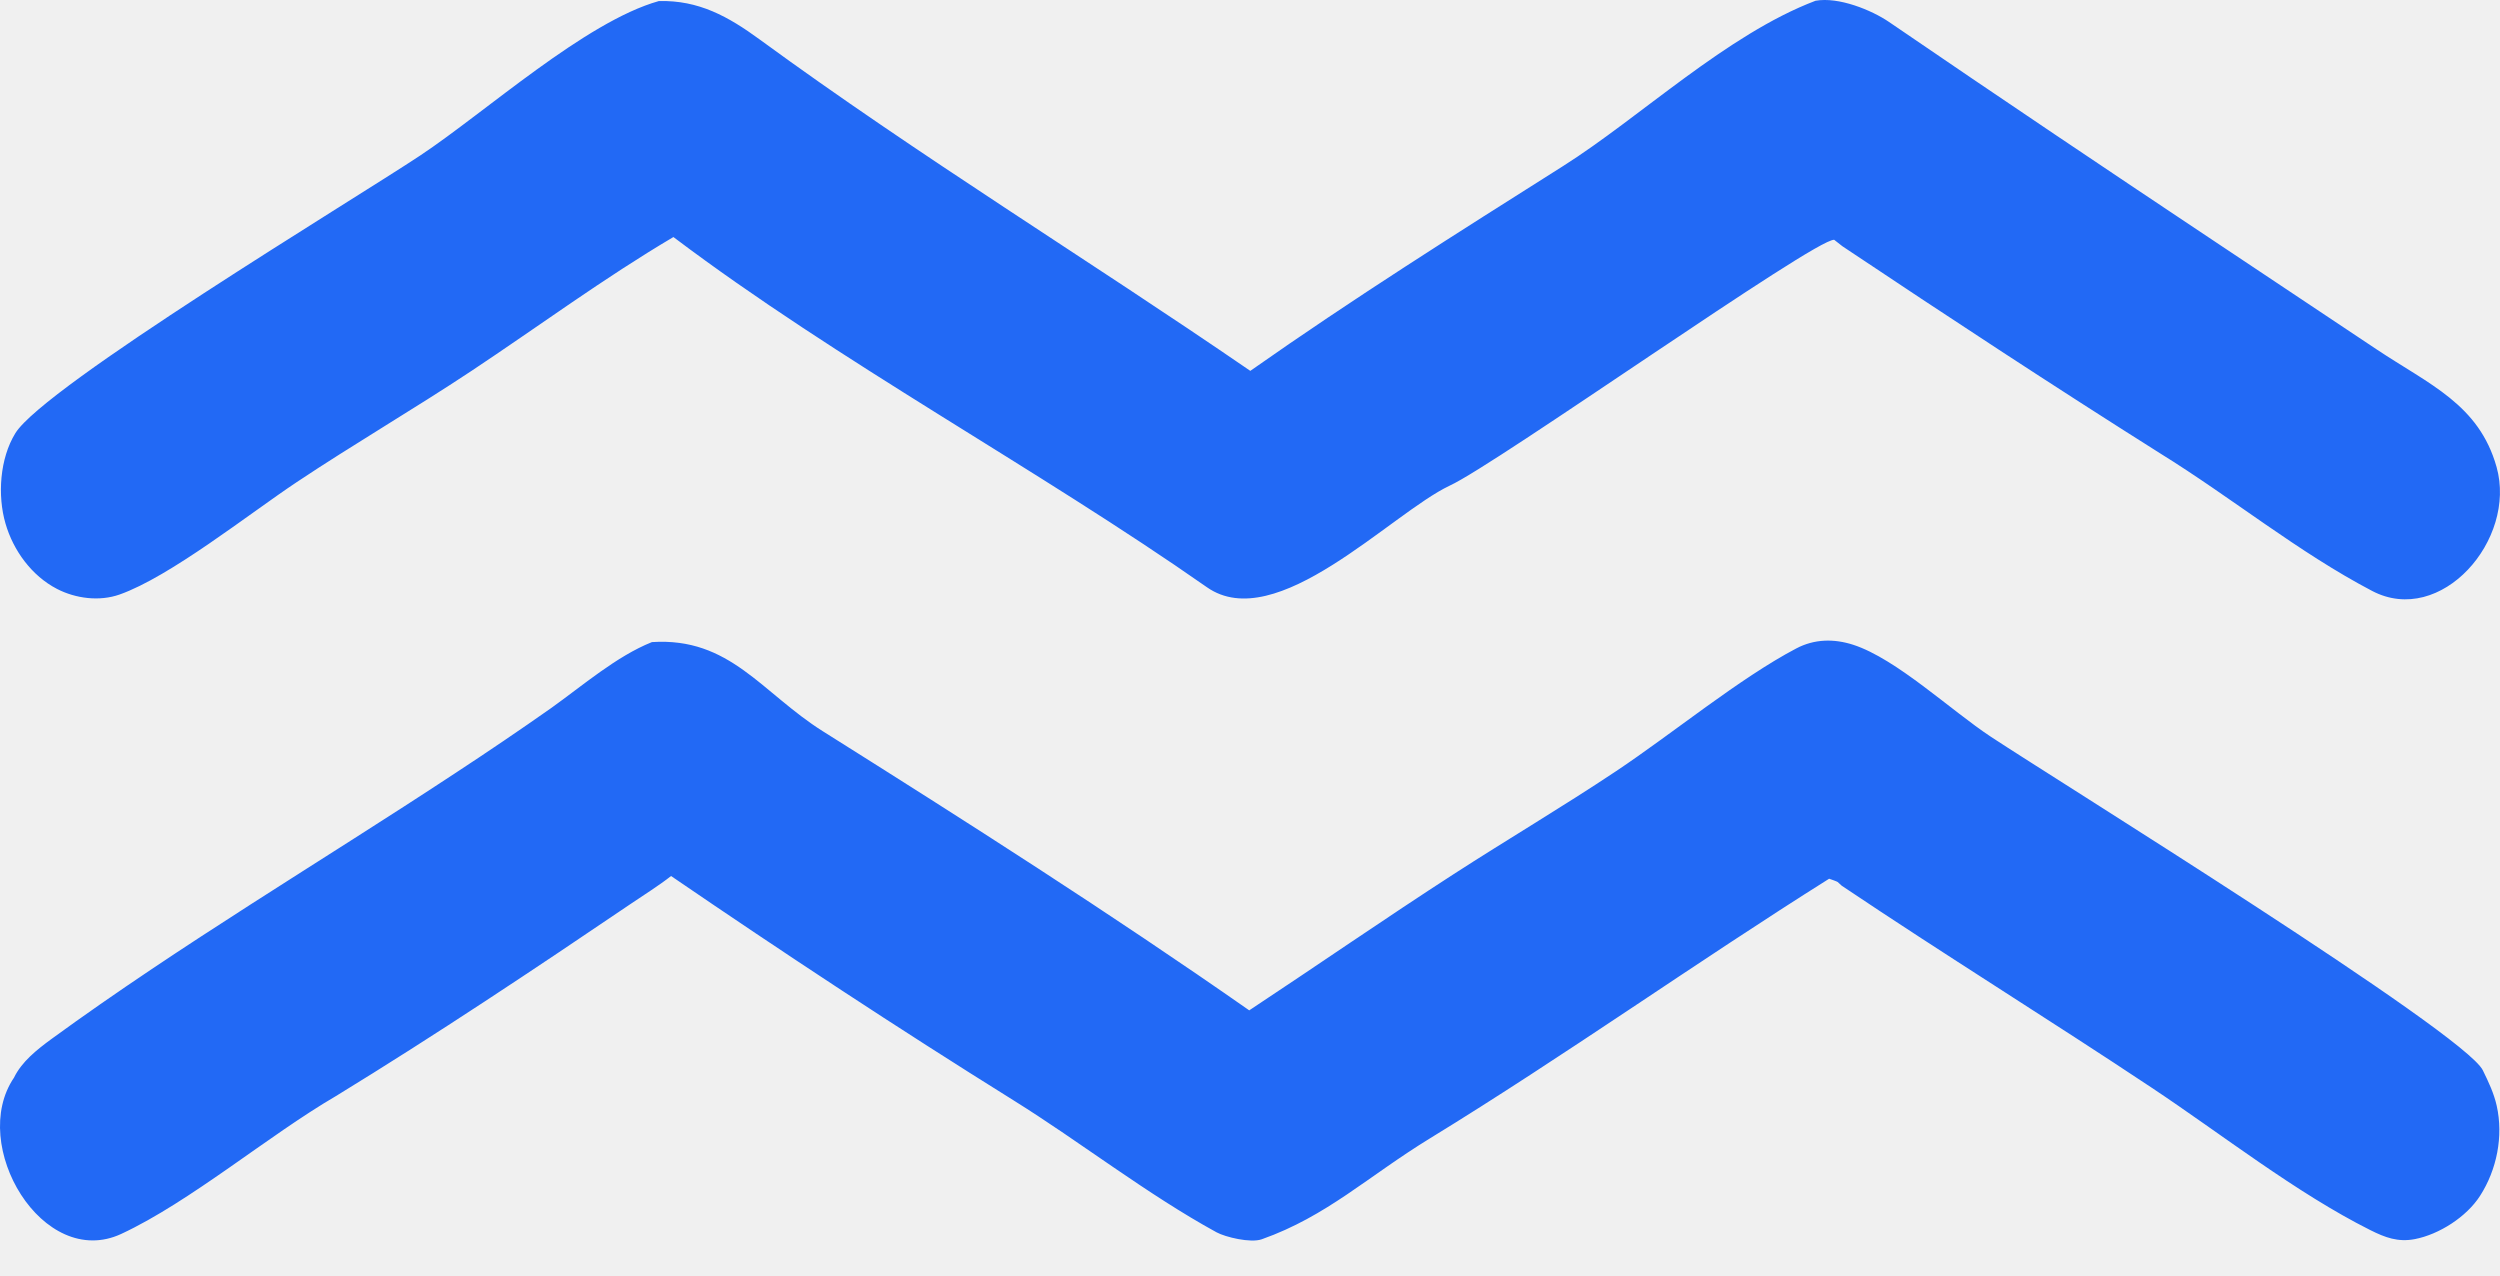
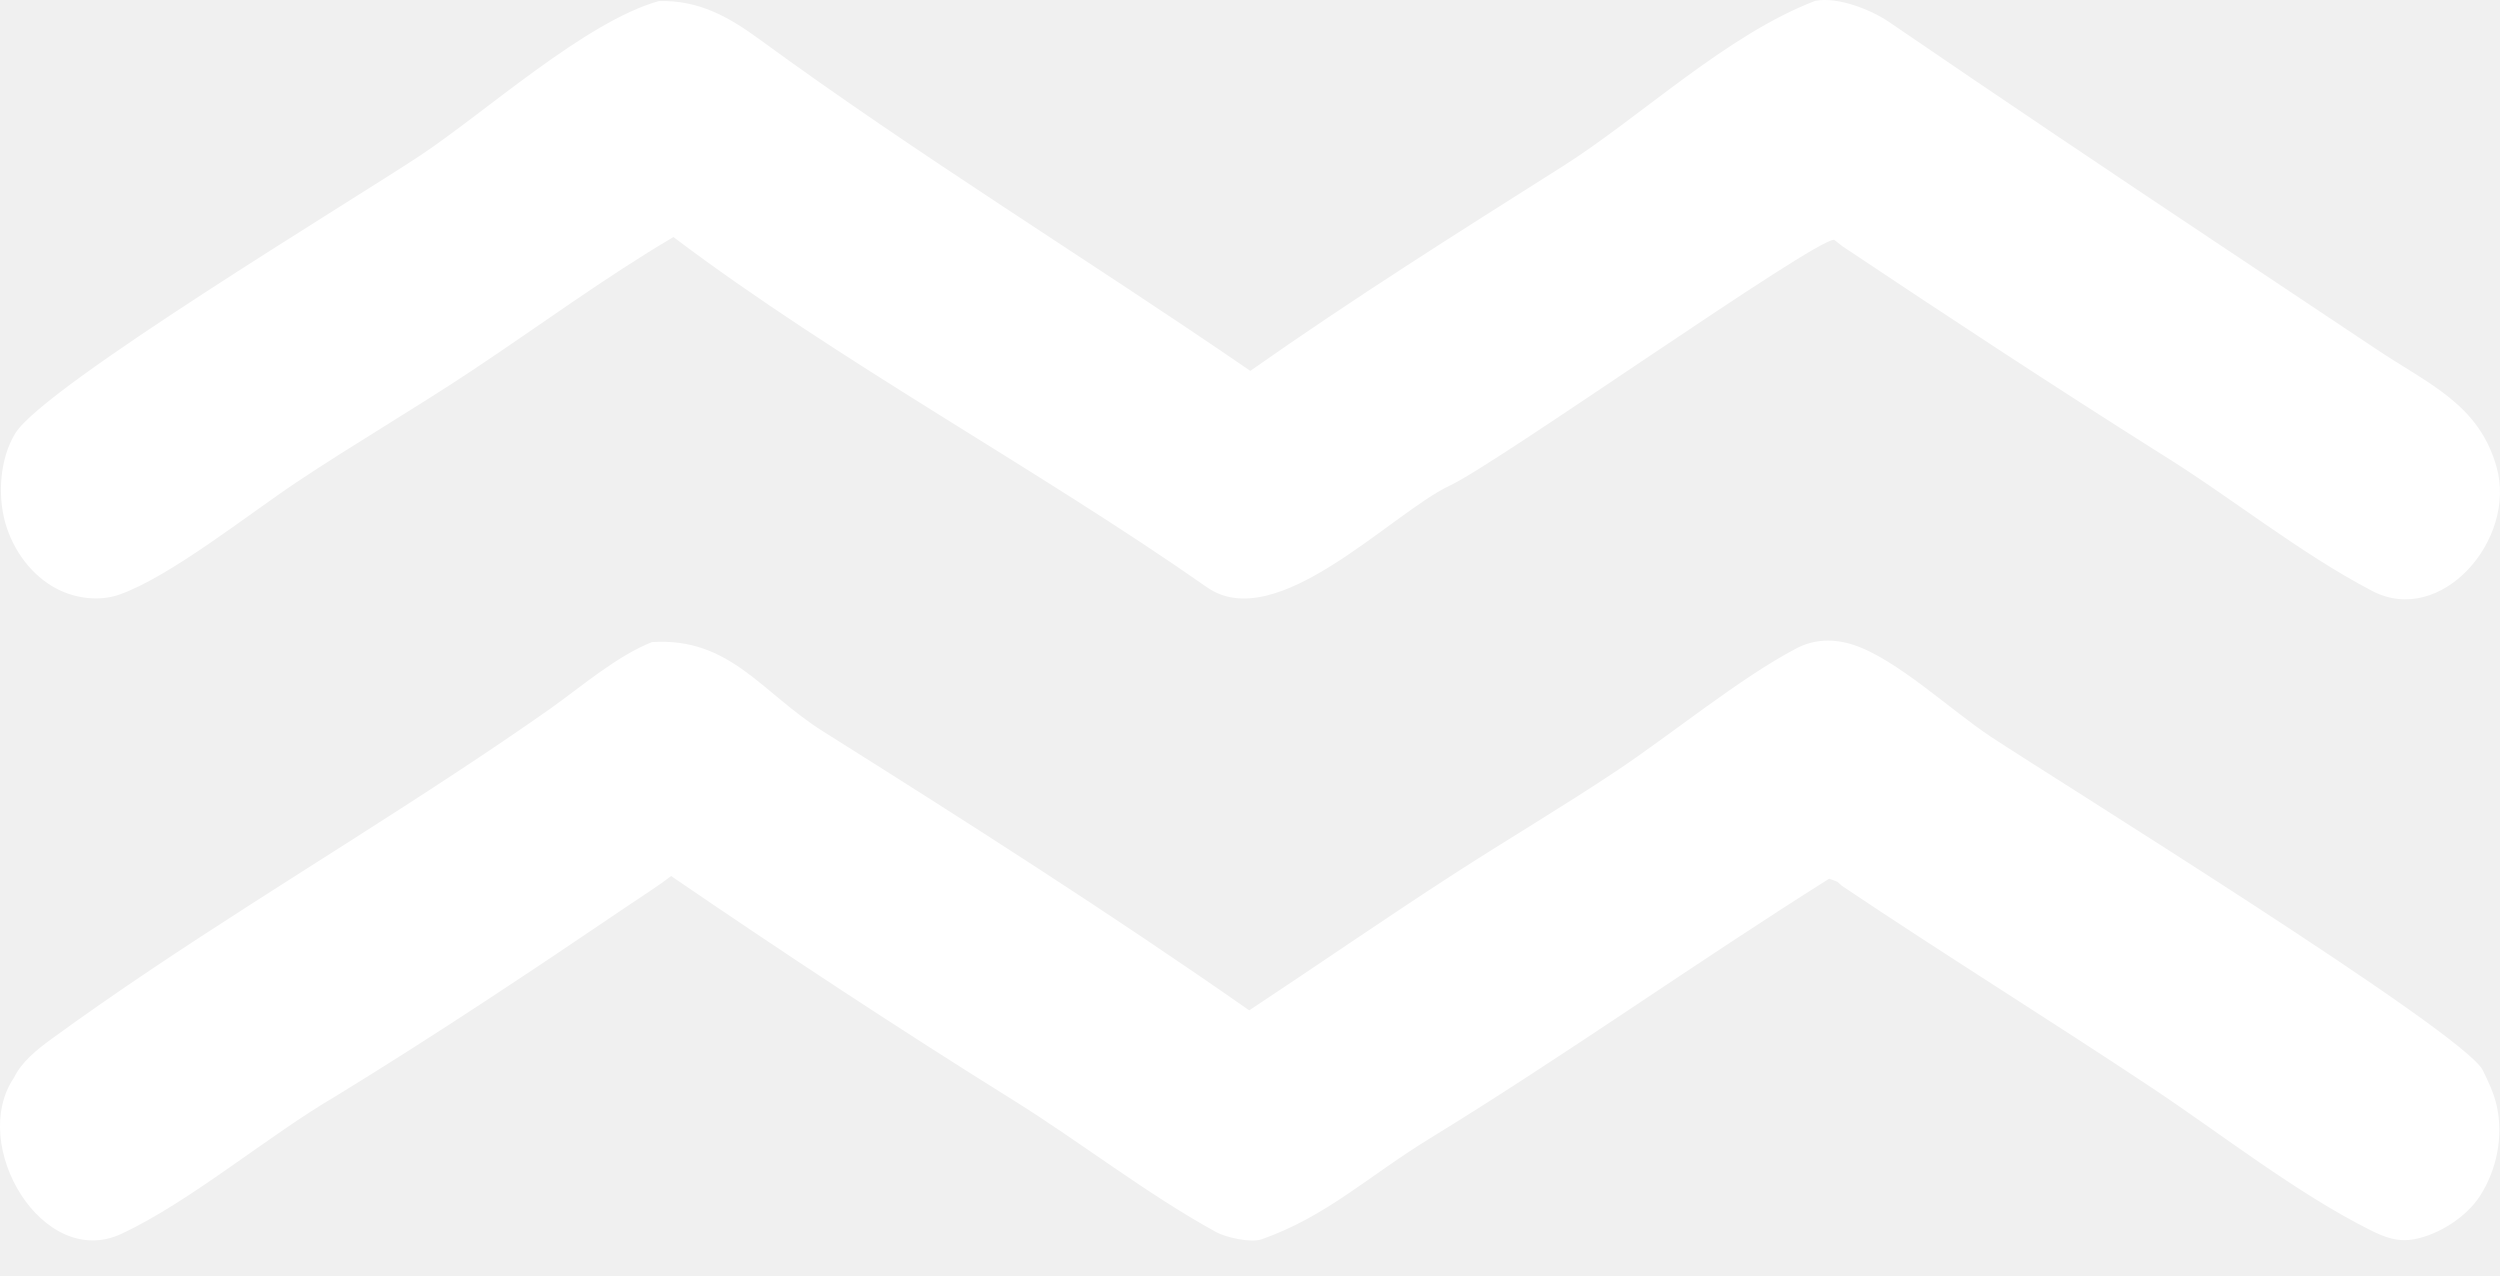
<svg xmlns="http://www.w3.org/2000/svg" width="49" height="25" viewBox="0 0 49 25" fill="none">
-   <path d="M35.208 12.709C35.562 12.523 35.945 12.515 36.327 12.639C37.17 12.914 38.238 13.923 39.019 14.439C40.328 15.304 48.299 20.239 48.663 20.977C48.774 21.204 48.881 21.427 48.936 21.675C49.069 22.271 48.938 22.928 48.608 23.44C48.343 23.852 47.807 24.195 47.329 24.287C46.999 24.35 46.747 24.255 46.456 24.109C44.999 23.378 43.549 22.234 42.179 21.323C40.165 19.983 38.109 18.711 36.098 17.36C36.072 17.336 36.045 17.311 36.018 17.287C36.008 17.277 35.856 17.224 35.851 17.223C33.253 18.856 30.648 20.707 28.035 22.307C26.804 23.061 26.009 23.837 24.73 24.29C24.512 24.367 24.018 24.248 23.844 24.153C22.488 23.411 21.171 22.381 19.869 21.569C17.582 20.143 15.377 18.69 13.153 17.17C12.914 17.358 12.63 17.534 12.377 17.706C10.464 19.002 8.552 20.278 6.581 21.485C5.269 22.25 3.728 23.555 2.378 24.184C0.84 24.901 -0.624 22.441 0.275 21.121C0.425 20.811 0.721 20.575 1.005 20.367C3.556 18.507 6.284 16.893 8.913 15.16C9.549 14.743 10.178 14.317 10.8 13.88C11.425 13.434 12.085 12.862 12.778 12.585C14.308 12.486 14.927 13.577 16.13 14.334C18.943 16.103 21.761 17.899 24.485 19.803C25.824 18.918 27.146 18.003 28.495 17.131C29.551 16.449 30.631 15.811 31.678 15.113C32.77 14.385 34.101 13.29 35.208 12.709ZM35.584 0.015C36.035 -0.067 36.684 0.198 37.024 0.43C39.176 1.902 41.353 3.364 43.52 4.807L46.576 6.844C47.617 7.539 48.588 7.925 48.933 9.154C49.334 10.579 47.842 12.288 46.495 11.583C45.051 10.827 43.728 9.745 42.339 8.886C40.251 7.569 38.177 6.207 36.112 4.827L35.95 4.7C35.574 4.674 29.33 9.1 28.413 9.519C27.259 10.067 25.014 12.461 23.656 11.51C20.323 9.177 16.428 7.084 13.199 4.646C11.845 5.445 10.55 6.401 9.239 7.271C8.11 8.02 6.939 8.701 5.811 9.453C4.874 10.078 3.332 11.304 2.343 11.653C1.949 11.792 1.484 11.732 1.118 11.543C0.622 11.287 0.26 10.79 0.107 10.259C-0.052 9.71 -0.004 8.986 0.301 8.491C0.867 7.572 6.92 3.922 8.239 3.046C9.524 2.191 11.475 0.425 12.913 0.021C13.694 0 14.275 0.324 14.893 0.776C18.021 3.063 21.311 5.075 24.506 7.269C26.539 5.84 28.527 4.589 30.638 3.254C32.138 2.305 33.849 0.673 35.584 0.015Z" fill="#2269F5" />
+   <path d="M35.208 12.709C35.562 12.523 35.945 12.515 36.327 12.639C37.17 12.914 38.238 13.923 39.019 14.439C40.328 15.304 48.299 20.239 48.663 20.977C48.774 21.204 48.881 21.427 48.936 21.675C49.069 22.271 48.938 22.928 48.608 23.44C48.343 23.852 47.807 24.195 47.329 24.287C46.999 24.35 46.747 24.255 46.456 24.109C44.999 23.378 43.549 22.234 42.179 21.323C40.165 19.983 38.109 18.711 36.098 17.36C36.072 17.336 36.045 17.311 36.018 17.287C36.008 17.277 35.856 17.224 35.851 17.223C33.253 18.856 30.648 20.707 28.035 22.307C26.804 23.061 26.009 23.837 24.73 24.29C24.512 24.367 24.018 24.248 23.844 24.153C22.488 23.411 21.171 22.381 19.869 21.569C17.582 20.143 15.377 18.69 13.153 17.17C12.914 17.358 12.63 17.534 12.377 17.706C10.464 19.002 8.552 20.278 6.581 21.485C5.269 22.25 3.728 23.555 2.378 24.184C0.84 24.901 -0.624 22.441 0.275 21.121C0.425 20.811 0.721 20.575 1.005 20.367C3.556 18.507 6.284 16.893 8.913 15.16C9.549 14.743 10.178 14.317 10.8 13.88C11.425 13.434 12.085 12.862 12.778 12.585C14.308 12.486 14.927 13.577 16.13 14.334C18.943 16.103 21.761 17.899 24.485 19.803C25.824 18.918 27.146 18.003 28.495 17.131C29.551 16.449 30.631 15.811 31.678 15.113C32.77 14.385 34.101 13.29 35.208 12.709ZM35.584 0.015C36.035 -0.067 36.684 0.198 37.024 0.43C39.176 1.902 41.353 3.364 43.52 4.807L46.576 6.844C47.617 7.539 48.588 7.925 48.933 9.154C49.334 10.579 47.842 12.288 46.495 11.583C45.051 10.827 43.728 9.745 42.339 8.886C40.251 7.569 38.177 6.207 36.112 4.827L35.95 4.7C35.574 4.674 29.33 9.1 28.413 9.519C27.259 10.067 25.014 12.461 23.656 11.51C20.323 9.177 16.428 7.084 13.199 4.646C11.845 5.445 10.55 6.401 9.239 7.271C8.11 8.02 6.939 8.701 5.811 9.453C4.874 10.078 3.332 11.304 2.343 11.653C1.949 11.792 1.484 11.732 1.118 11.543C0.622 11.287 0.26 10.79 0.107 10.259C-0.052 9.71 -0.004 8.986 0.301 8.491C0.867 7.572 6.92 3.922 8.239 3.046C9.524 2.191 11.475 0.425 12.913 0.021C13.694 0 14.275 0.324 14.893 0.776C18.021 3.063 21.311 5.075 24.506 7.269C26.539 5.84 28.527 4.589 30.638 3.254C32.138 2.305 33.849 0.673 35.584 0.015Z" fill="#FFFFFF" />
</svg>
